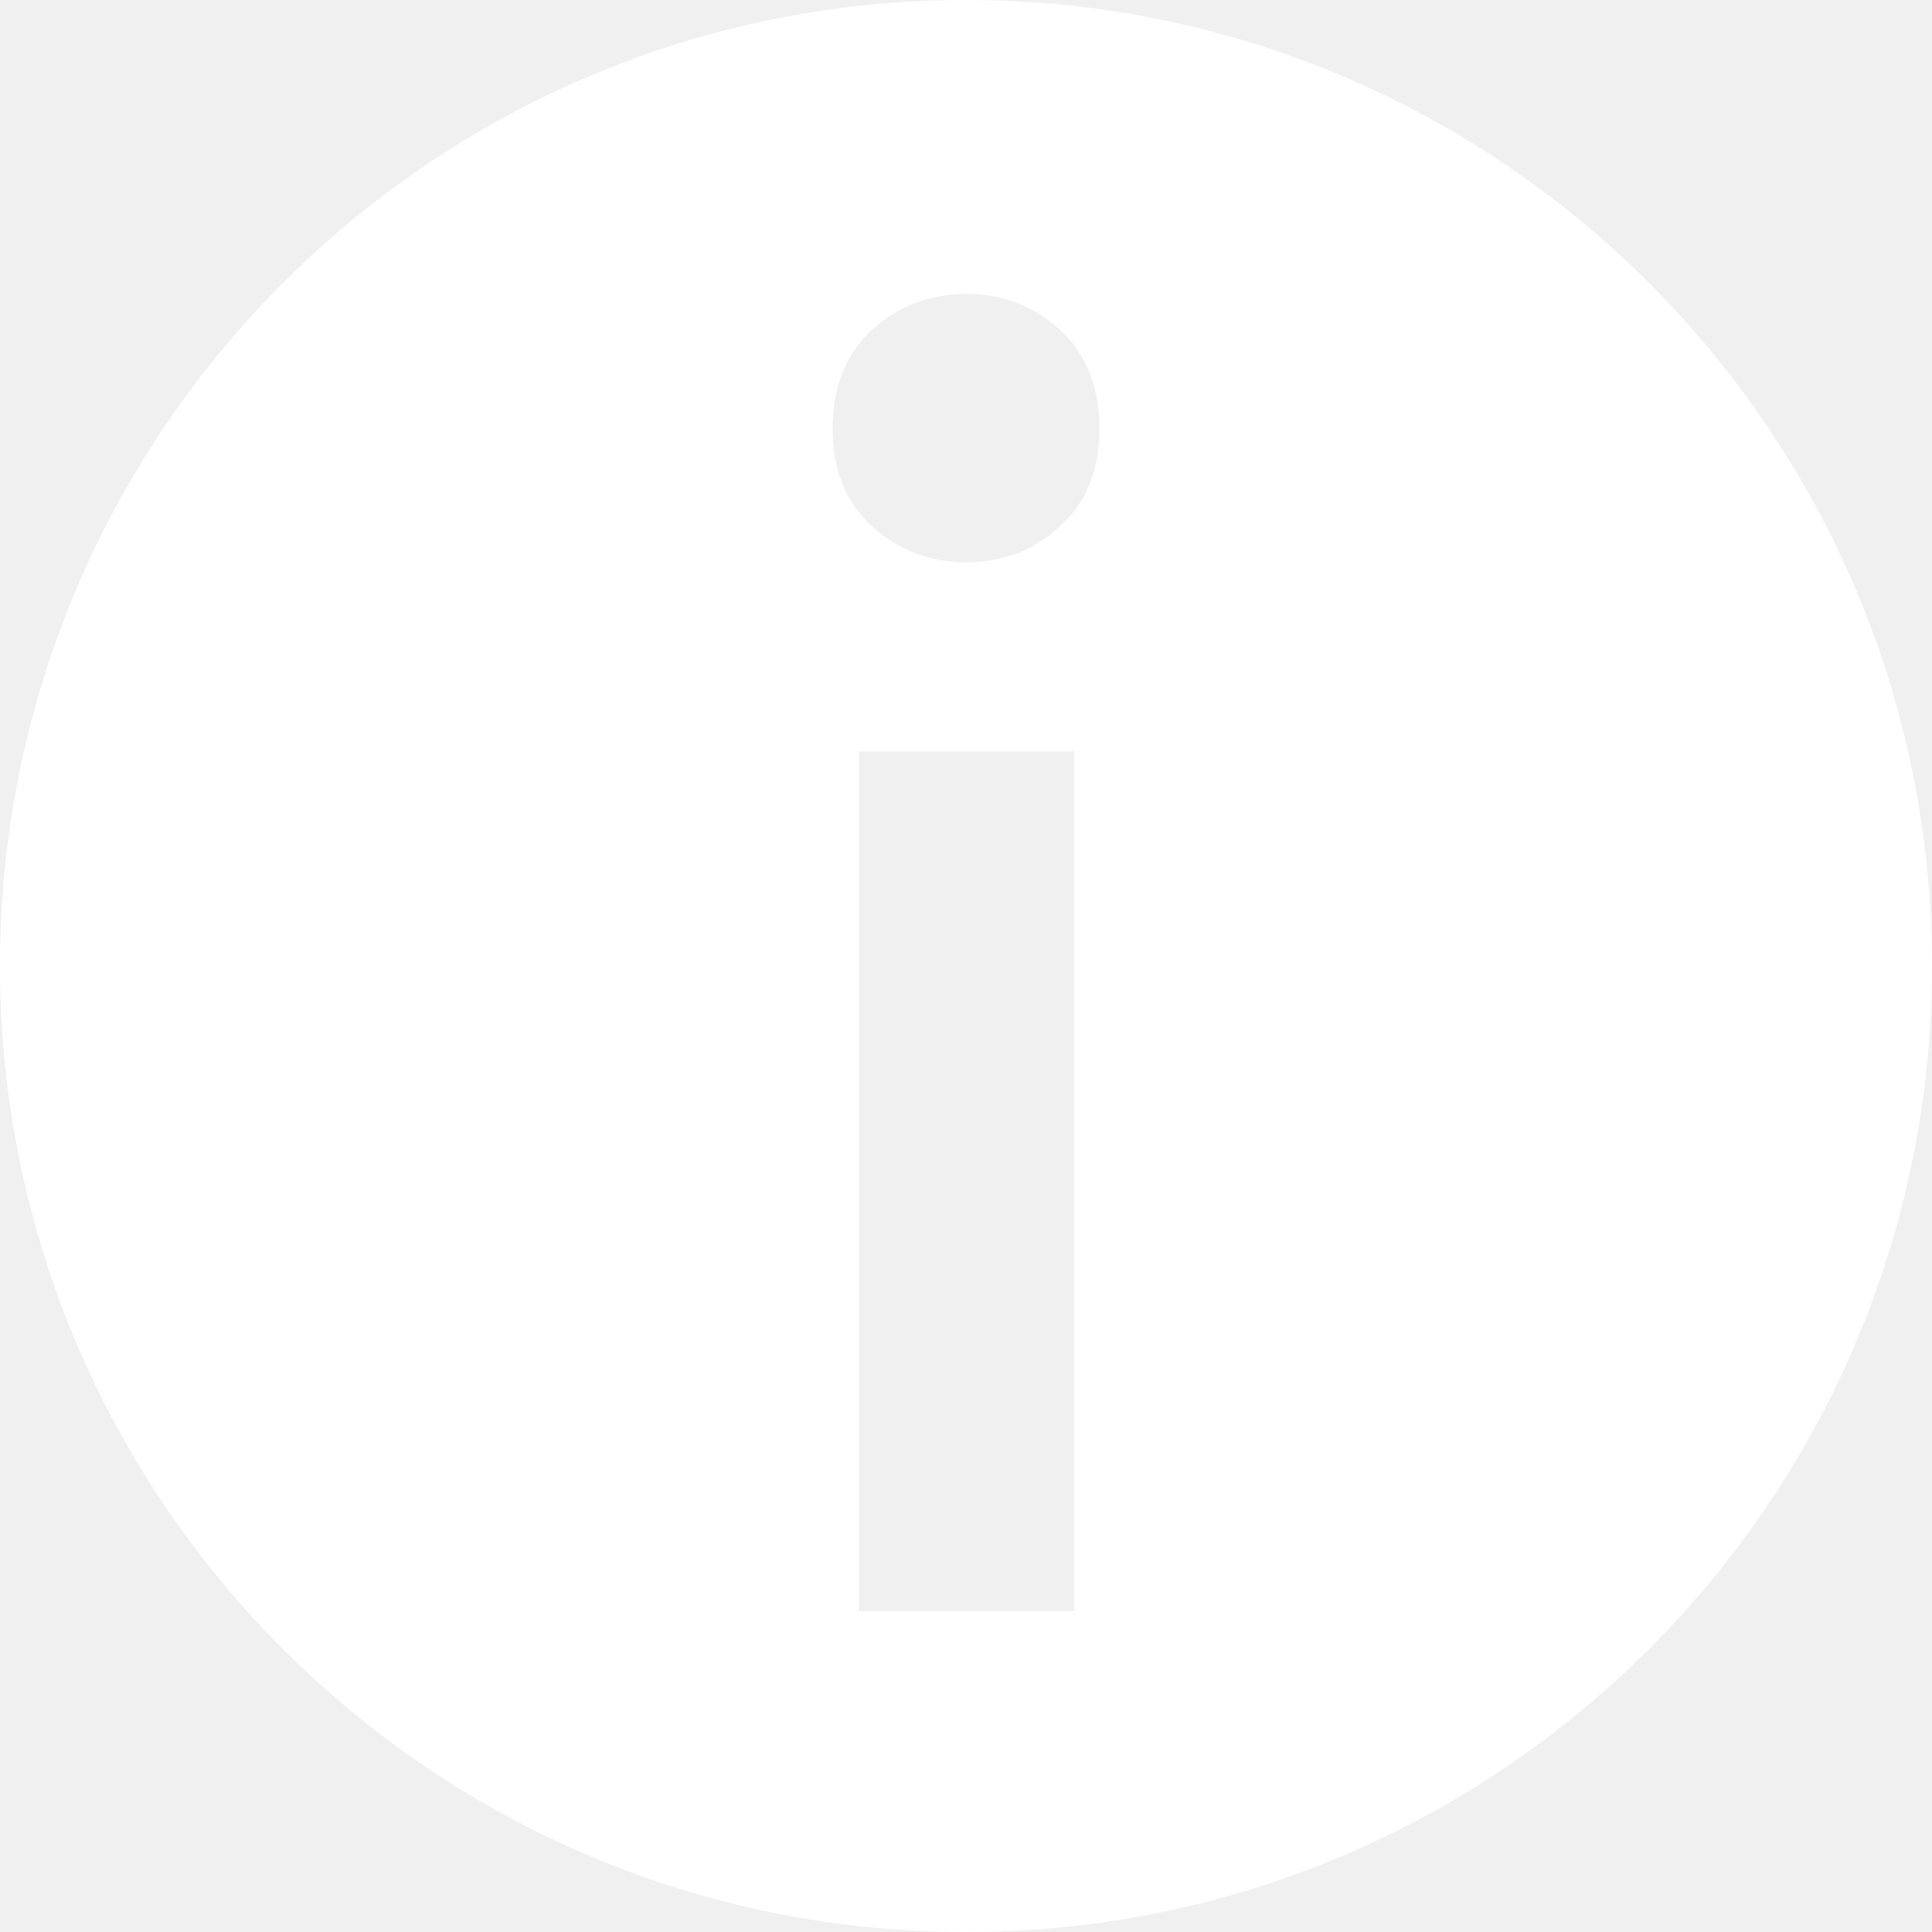
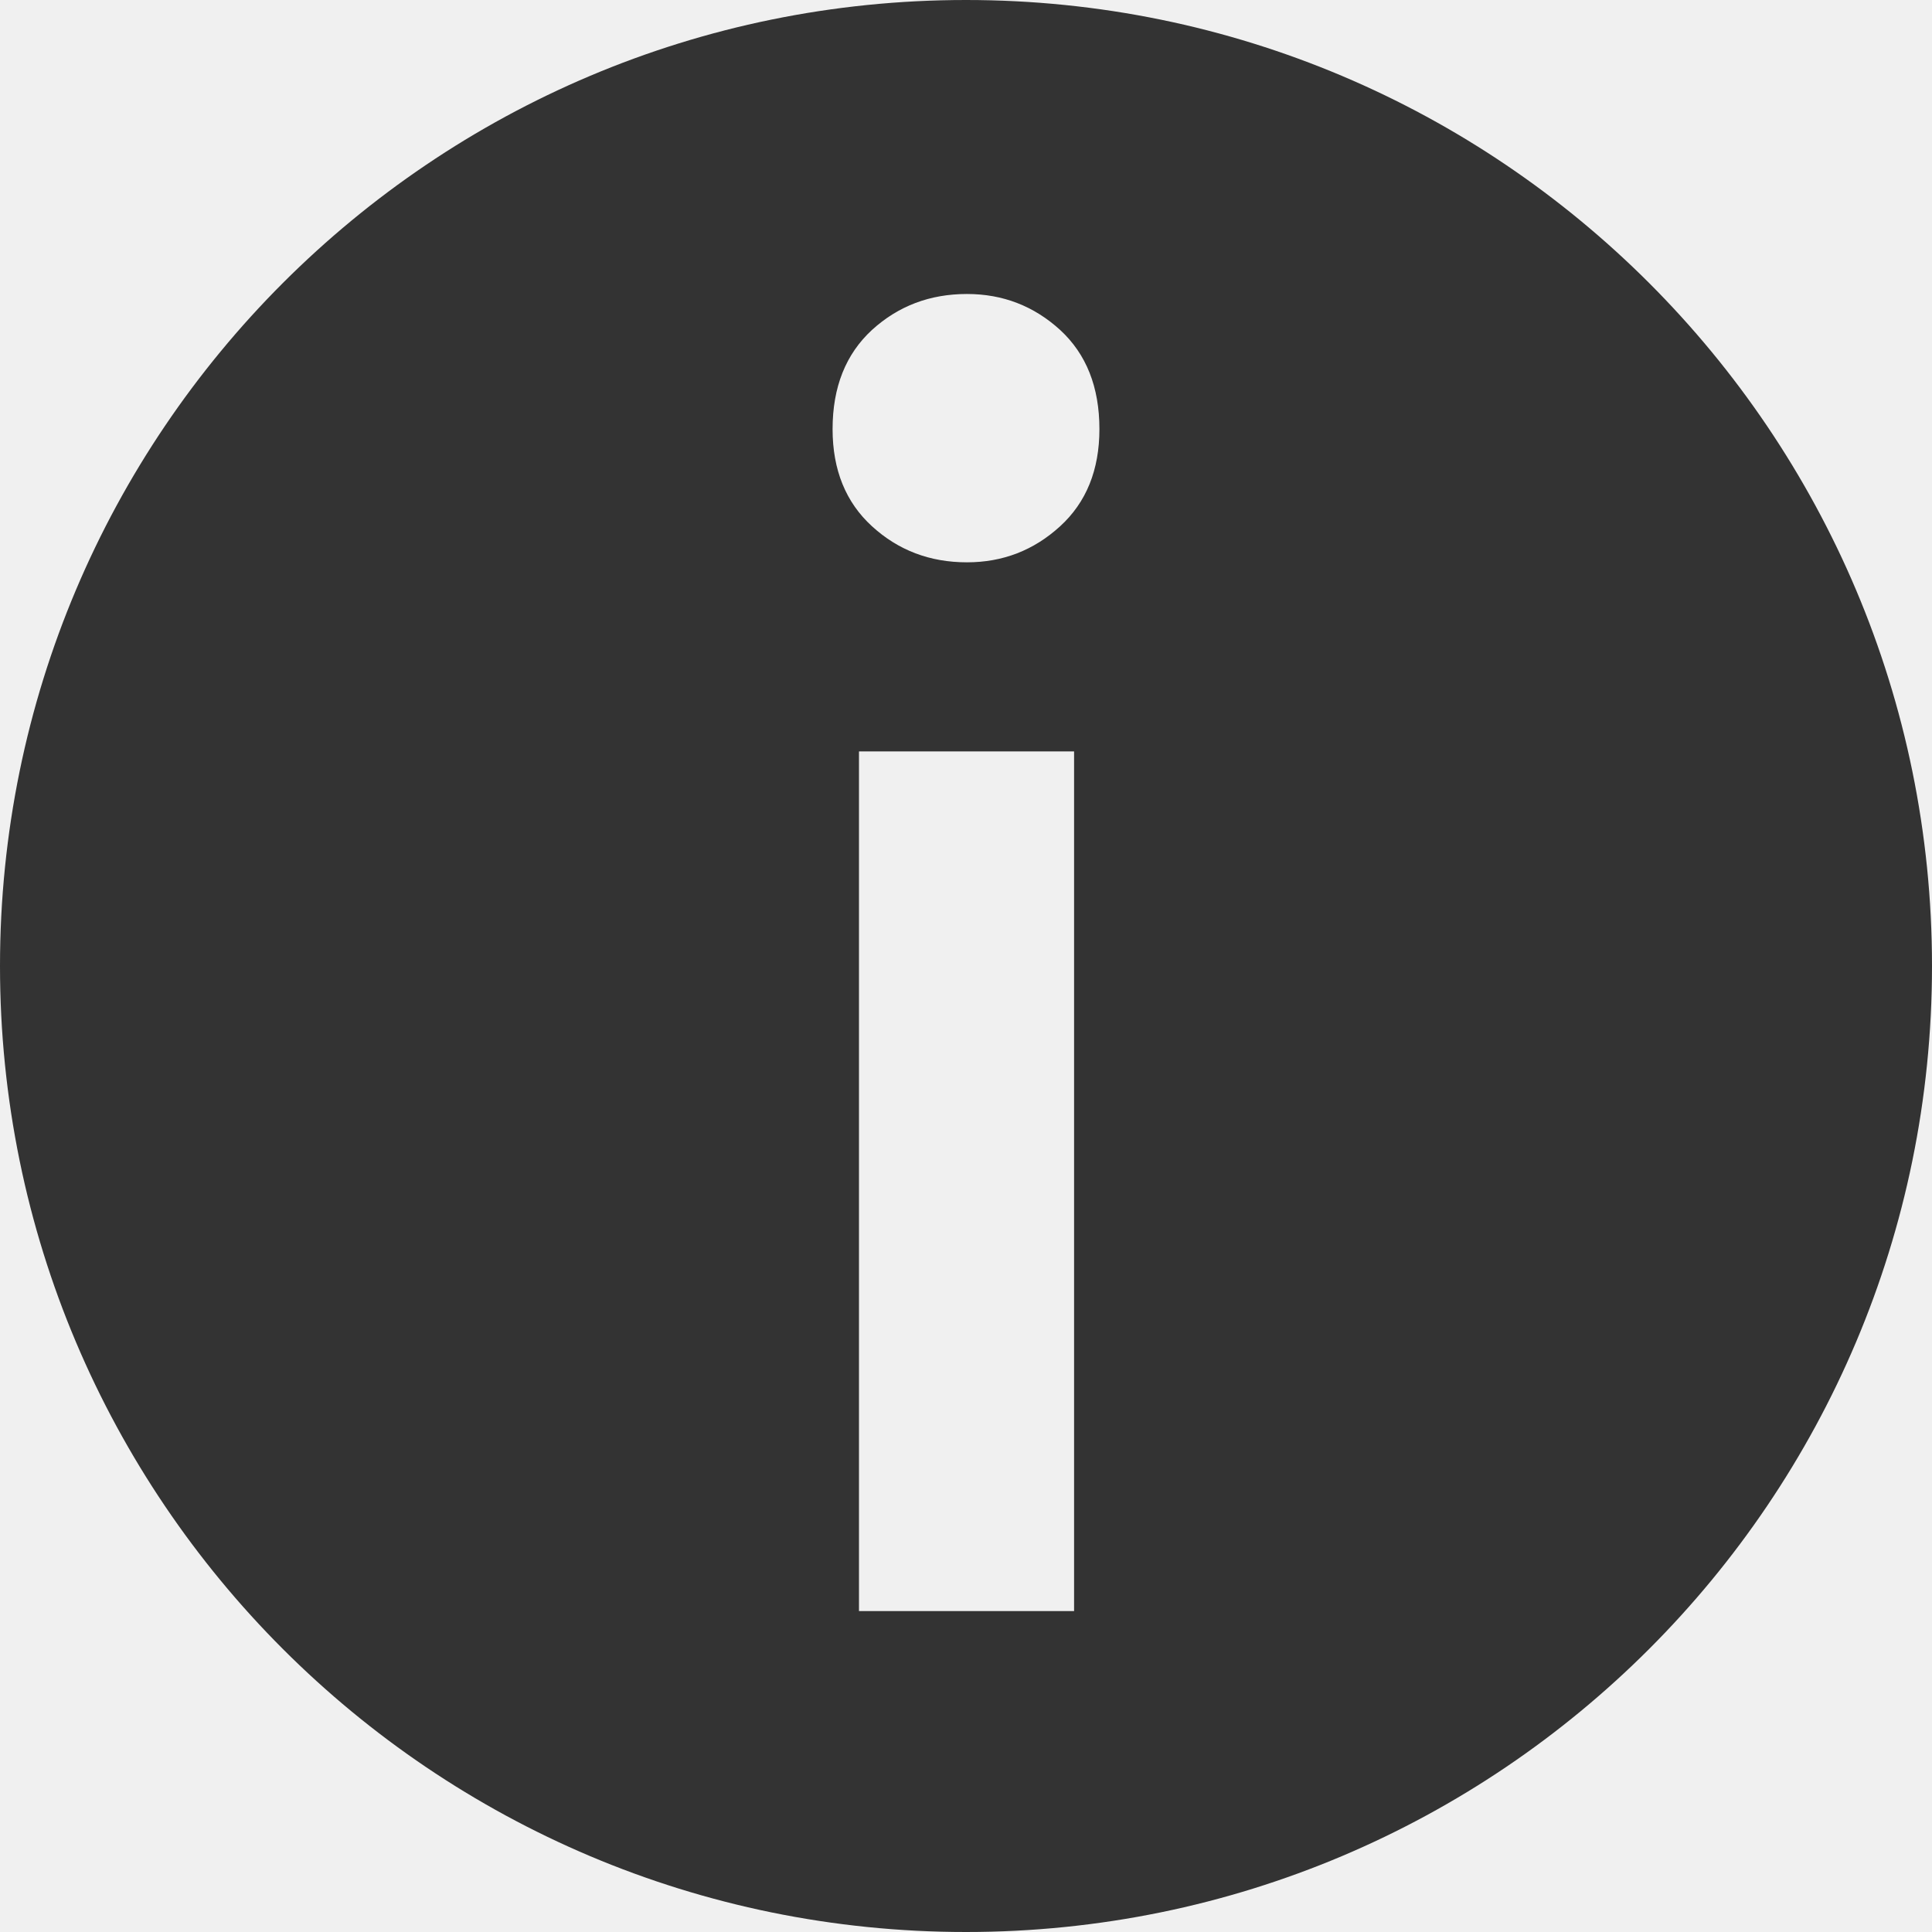
- <svg xmlns="http://www.w3.org/2000/svg" enable-background="new 0 0 22 22" xml:space="preserve" width="100%" height="100%" viewBox="0 0 100 100" version="1.1" y="0px" x="0px">
-   <g transform="matrix(5.555556,0,0,5.555556,-11.11111,-11.11111)">
-     <path fill="#FFF" d="m11,2c-4.971,0-9,4.03-9,9s4.029,9,9,9,9-4.03,9-9-4.029-9-9-9zm1.007,15.01h-2.004v-8.009h2.004v8.009zm-0.13-10.107c-0.245,0.224-0.534,0.336-0.868,0.336-0.346,0-0.64-0.112-0.885-0.336-0.244-0.223-0.367-0.525-0.367-0.905,0-0.392,0.123-0.699,0.367-0.924,0.245-0.223,0.539-0.335,0.885-0.335,0.334,0,0.623,0.112,0.868,0.335,0.244,0.225,0.366,0.532,0.366,0.924,0,0.38-0.122,0.682-0.366,0.905z" />
+ <svg xmlns="http://www.w3.org/2000/svg" id="svg2" version="1.1" xml:space="preserve" height="100%" width="100%" enable-background="new 0 0 22 22" y="0px" x="0px" viewBox="0 0 100 100">
+   <g id="g4" fill="#333" transform="matrix(5.555556,0,0,5.555556,-11.11111,-11.11111)">
+     <path id="path6" d="m11,2c-4.971,0-9,4.03-9,9s4.029,9,9,9,9-4.03,9-9-4.029-9-9-9zm1.007,15.01h-2.004v-8.009h2.004v8.009zm-0.13-10.107c-0.245,0.224-0.534,0.336-0.868,0.336-0.346,0-0.64-0.112-0.885-0.336-0.244-0.223-0.367-0.525-0.367-0.905,0-0.392,0.123-0.699,0.367-0.924,0.245-0.223,0.539-0.335,0.885-0.335,0.334,0,0.623,0.112,0.868,0.335,0.244,0.225,0.366,0.532,0.366,0.924,0,0.38-0.122,0.682-0.366,0.905z" fill="#333" />
  </g>
</svg>
